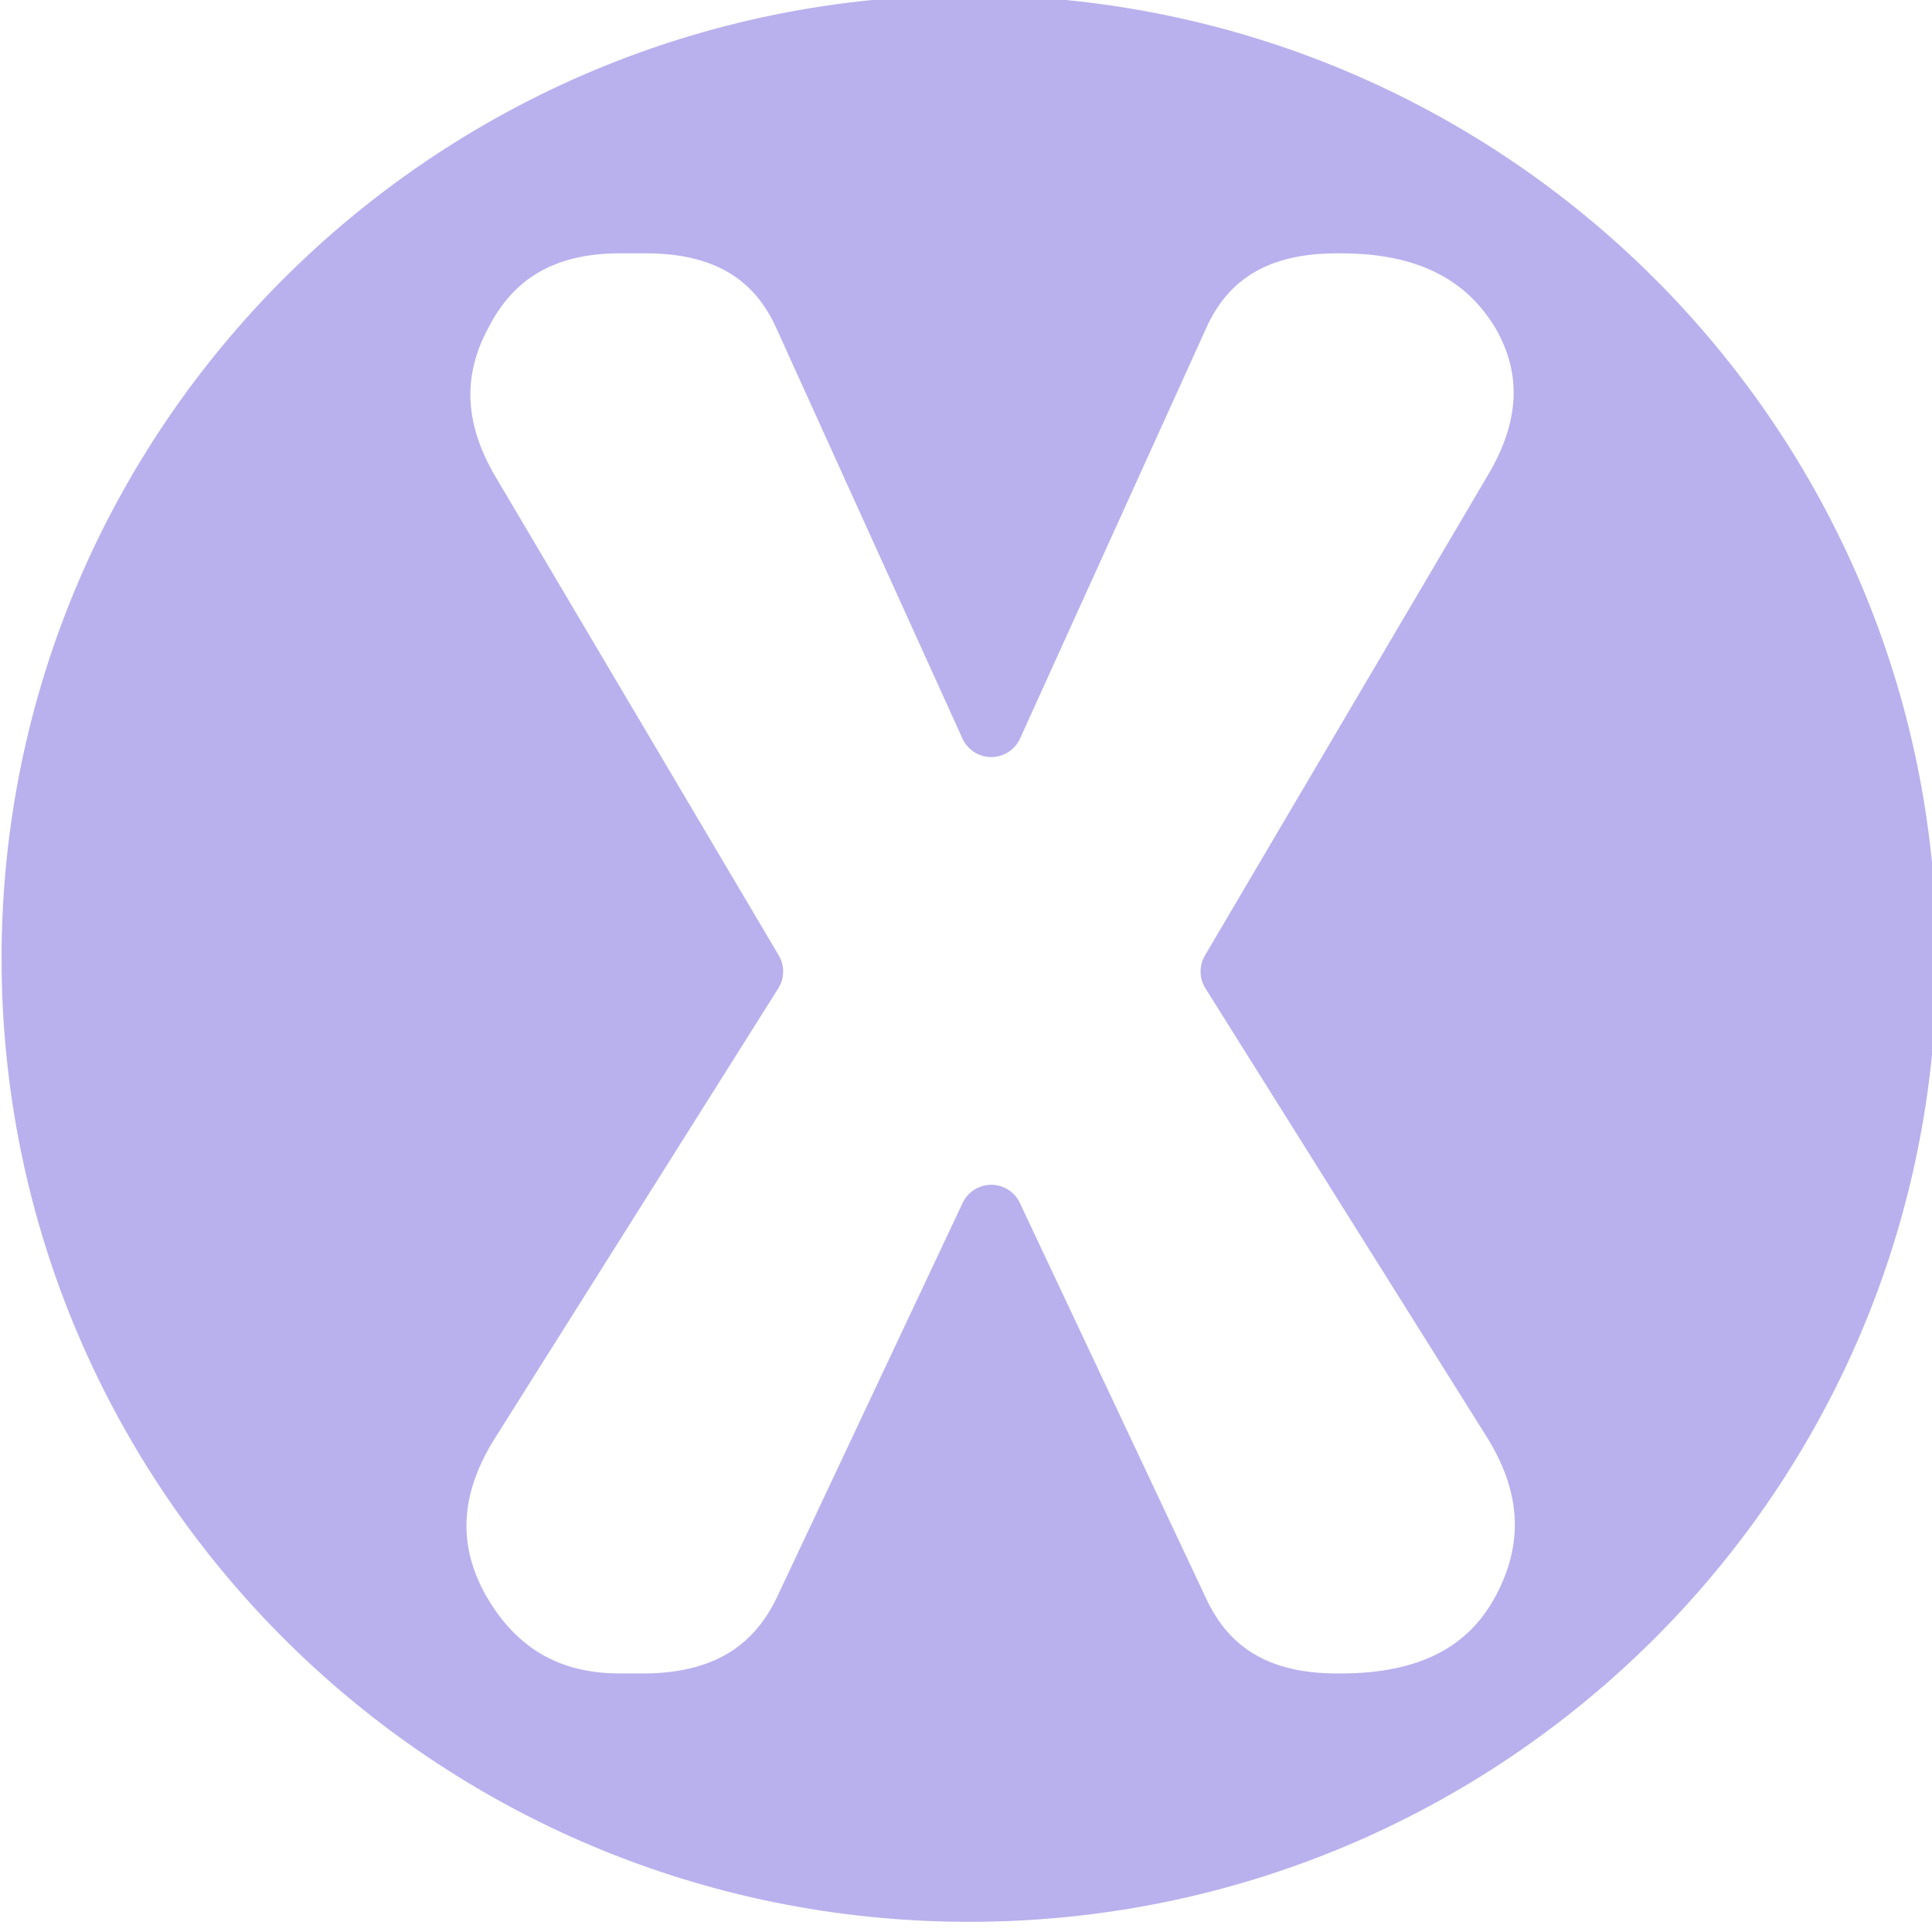
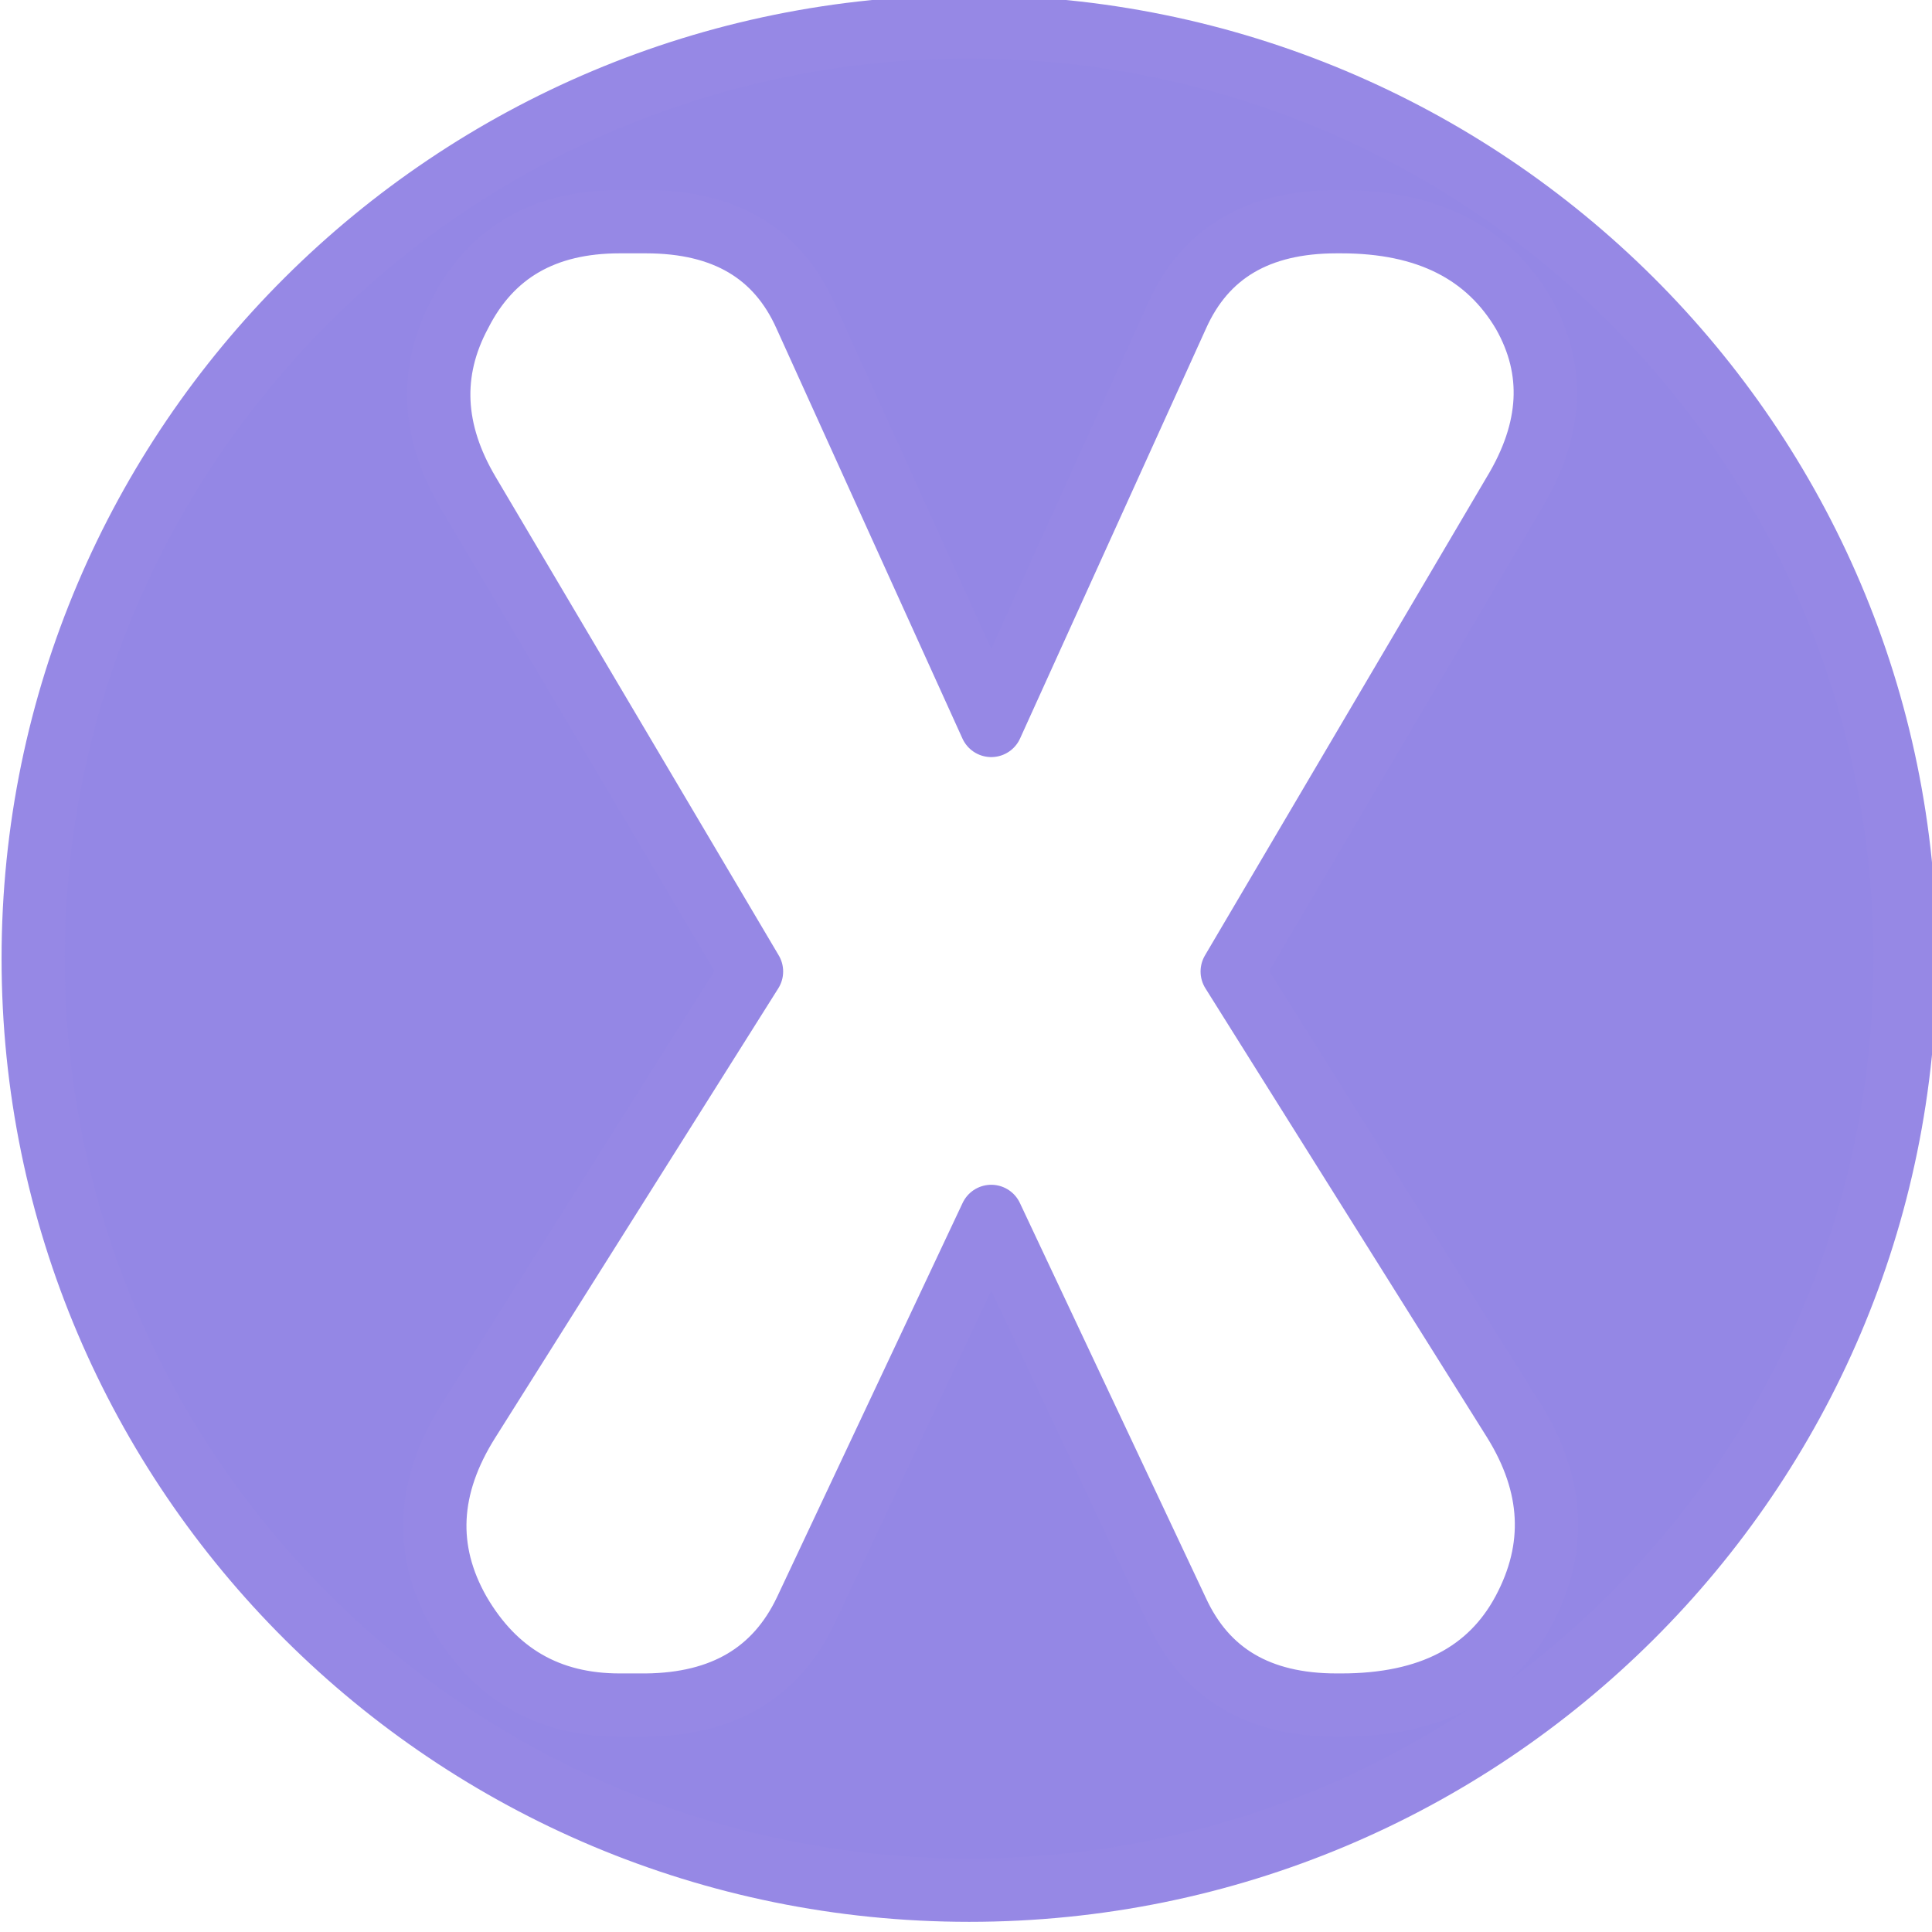
<svg xmlns="http://www.w3.org/2000/svg" width="150" height="150" viewBox="0 0 39.687 39.688" version="1.1" id="svg8">
  <defs id="defs2" />
  <g id="layer1" transform="translate(0,-257.3125)">
-     <path style="opacity:0.98;fill:#b8afed;fill-opacity:1;stroke:#b8afed;stroke-width:4.913;stroke-linecap:round;stroke-linejoin:round;stroke-miterlimit:4;stroke-dasharray:none;stroke-opacity:1" d="M 75.244 2.086 A 72.669 72.335 0 0 0 2.576 74.422 A 72.669 72.335 0 0 0 75.244 146.756 A 72.669 72.335 0 0 0 147.914 74.422 A 72.669 72.335 0 0 0 75.244 2.086 z M 48.107 17.213 L 50.154 17.213 C 56.235 17.213 60.361 19.647 62.533 24.514 L 76.959 56.324 L 91.387 24.514 C 93.558 19.647 97.683 17.213 103.764 17.213 L 104.137 17.213 C 110.776 17.213 115.491 19.586 118.283 24.332 C 120.765 28.718 120.517 33.374 117.539 38.301 L 95.668 75.428 L 117.539 110.303 C 120.641 115.289 120.889 120.216 118.283 125.082 C 115.677 129.948 110.962 132.383 104.137 132.383 L 103.764 132.383 C 97.745 132.383 93.62 129.948 91.387 125.082 L 76.959 94.443 L 62.533 125.082 C 60.237 129.888 56.111 132.323 50.154 132.383 L 48.107 132.383 C 42.585 132.383 38.427 129.978 35.635 125.172 C 32.905 120.366 33.152 115.409 36.379 110.303 L 58.346 75.428 L 36.379 38.301 C 33.525 33.495 33.309 28.838 35.729 24.332 C 38.148 19.586 42.275 17.213 48.107 17.213 z " transform="matrix(0.2645833,0,0,0.2645833,0,257.3125)" id="path10" />
+     <path style="opacity:0.98;fill:#9285e4;fill-opacity:1;stroke:#9486e4;stroke-width:4.913;stroke-linecap:round;stroke-linejoin:round;stroke-miterlimit:4;stroke-dasharray:none;stroke-opacity:1" d="M 75.244 2.086 A 72.669 72.335 0 0 0 2.576 74.422 A 72.669 72.335 0 0 0 75.244 146.756 A 72.669 72.335 0 0 0 147.914 74.422 A 72.669 72.335 0 0 0 75.244 2.086 z M 48.107 17.213 L 50.154 17.213 C 56.235 17.213 60.361 19.647 62.533 24.514 L 76.959 56.324 L 91.387 24.514 C 93.558 19.647 97.683 17.213 103.764 17.213 L 104.137 17.213 C 110.776 17.213 115.491 19.586 118.283 24.332 C 120.765 28.718 120.517 33.374 117.539 38.301 L 95.668 75.428 L 117.539 110.303 C 120.641 115.289 120.889 120.216 118.283 125.082 C 115.677 129.948 110.962 132.383 104.137 132.383 L 103.764 132.383 C 97.745 132.383 93.62 129.948 91.387 125.082 L 76.959 94.443 L 62.533 125.082 C 60.237 129.888 56.111 132.323 50.154 132.383 L 48.107 132.383 C 42.585 132.383 38.427 129.978 35.635 125.172 C 32.905 120.366 33.152 115.409 36.379 110.303 L 58.346 75.428 L 36.379 38.301 C 33.525 33.495 33.309 28.838 35.729 24.332 C 38.148 19.586 42.275 17.213 48.107 17.213 z " transform="matrix(0.2645833,0,0,0.2645833,0,257.3125)" id="path10" />
  </g>
</svg>
